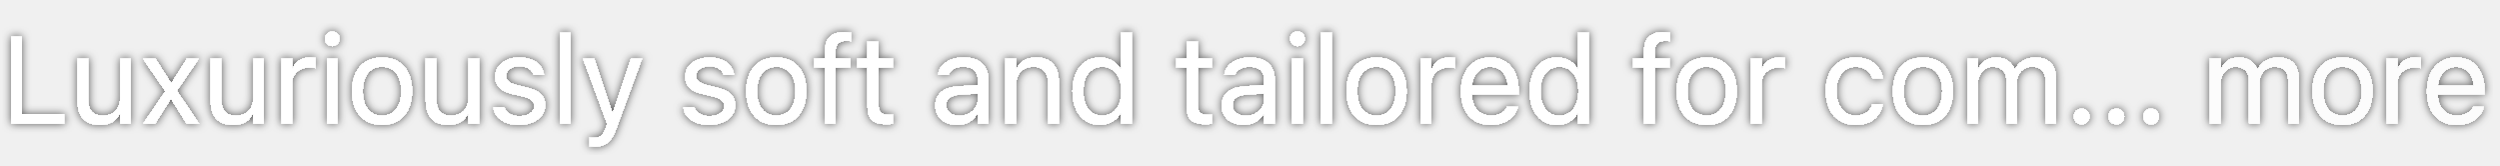
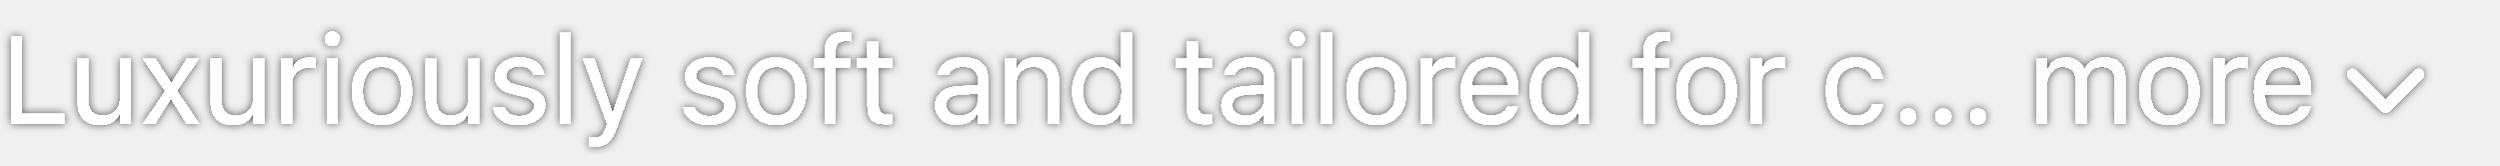
<svg xmlns="http://www.w3.org/2000/svg" width="303" height="20" viewBox="0 0 303 20" fill="none">
  <g filter="url(#filter0_d_140796_6730)">
-     <path d="M1.348 15V4.431H2.666V13.813H7.764V15H1.348ZM12.116 15.139C11.52 15.139 11.02 15.027 10.614 14.802C10.209 14.573 9.904 14.241 9.699 13.806C9.499 13.367 9.399 12.837 9.399 12.217V7.104H10.673V11.909C10.673 12.617 10.81 13.145 11.083 13.491C11.362 13.838 11.816 14.011 12.445 14.011C12.792 14.011 13.097 13.96 13.361 13.857C13.63 13.755 13.854 13.608 14.035 13.418C14.216 13.223 14.35 12.988 14.438 12.715C14.53 12.437 14.577 12.124 14.577 11.777V7.104H15.851V15H14.577V13.821H14.46C14.333 14.099 14.159 14.338 13.94 14.539C13.72 14.734 13.456 14.883 13.149 14.985C12.846 15.088 12.502 15.139 12.116 15.139ZM17.362 15L20.064 11.052L17.332 7.104H18.834L20.709 10.041H20.826L22.679 7.104H24.107L21.427 11.001L24.144 15H22.65L20.782 12.019H20.665L18.79 15H17.362ZM28.262 15.139C27.666 15.139 27.166 15.027 26.761 14.802C26.355 14.573 26.05 14.241 25.845 13.806C25.645 13.367 25.545 12.837 25.545 12.217V7.104H26.819V11.909C26.819 12.617 26.956 13.145 27.229 13.491C27.508 13.838 27.962 14.011 28.591 14.011C28.938 14.011 29.243 13.96 29.507 13.857C29.776 13.755 30 13.608 30.181 13.418C30.361 13.223 30.496 12.988 30.584 12.715C30.677 12.437 30.723 12.124 30.723 11.777V7.104H31.997V15H30.723V13.821H30.606C30.479 14.099 30.305 14.338 30.086 14.539C29.866 14.734 29.602 14.883 29.295 14.985C28.992 15.088 28.648 15.139 28.262 15.139ZM34.138 15V7.104H35.412V8.276H35.529C35.681 7.861 35.937 7.539 36.298 7.31C36.66 7.08 37.106 6.965 37.639 6.965C37.761 6.965 37.88 6.973 37.998 6.987C38.12 6.997 38.212 7.007 38.276 7.017V8.254C38.144 8.23 38.015 8.213 37.888 8.203C37.766 8.188 37.634 8.181 37.492 8.181C37.087 8.181 36.728 8.262 36.416 8.423C36.103 8.584 35.856 8.809 35.676 9.097C35.5 9.385 35.412 9.722 35.412 10.107V15H34.138ZM39.64 15V7.104H40.914V15H39.64ZM40.284 5.581C40.045 5.581 39.838 5.496 39.662 5.325C39.491 5.149 39.406 4.941 39.406 4.702C39.406 4.458 39.491 4.25 39.662 4.08C39.838 3.909 40.045 3.823 40.284 3.823C40.529 3.823 40.736 3.909 40.907 4.08C41.078 4.25 41.163 4.458 41.163 4.702C41.163 4.941 41.078 5.149 40.907 5.325C40.736 5.496 40.529 5.581 40.284 5.581ZM46.321 15.139C45.574 15.139 44.927 14.976 44.38 14.648C43.838 14.316 43.418 13.845 43.12 13.235C42.828 12.624 42.681 11.899 42.681 11.06V11.045C42.681 10.2 42.828 9.473 43.12 8.862C43.418 8.252 43.838 7.783 44.38 7.456C44.927 7.129 45.574 6.965 46.321 6.965C47.073 6.965 47.72 7.129 48.262 7.456C48.804 7.783 49.222 8.252 49.515 8.862C49.812 9.473 49.961 10.2 49.961 11.045V11.06C49.961 11.899 49.812 12.624 49.515 13.235C49.222 13.845 48.804 14.316 48.262 14.648C47.72 14.976 47.073 15.139 46.321 15.139ZM46.321 14.011C46.819 14.011 47.242 13.894 47.588 13.66C47.935 13.425 48.199 13.088 48.379 12.649C48.565 12.21 48.658 11.68 48.658 11.06V11.045C48.658 10.42 48.565 9.888 48.379 9.448C48.199 9.009 47.935 8.674 47.588 8.445C47.242 8.21 46.819 8.093 46.321 8.093C45.823 8.093 45.401 8.21 45.054 8.445C44.708 8.674 44.441 9.009 44.256 9.448C44.075 9.888 43.985 10.42 43.985 11.045V11.06C43.985 11.68 44.075 12.21 44.256 12.649C44.441 13.088 44.708 13.425 45.054 13.66C45.401 13.894 45.823 14.011 46.321 14.011ZM54.343 15.139C53.747 15.139 53.247 15.027 52.842 14.802C52.436 14.573 52.131 14.241 51.926 13.806C51.726 13.367 51.626 12.837 51.626 12.217V7.104H52.9V11.909C52.9 12.617 53.037 13.145 53.31 13.491C53.589 13.838 54.043 14.011 54.672 14.011C55.019 14.011 55.324 13.96 55.588 13.857C55.857 13.755 56.081 13.608 56.262 13.418C56.443 13.223 56.577 12.988 56.665 12.715C56.758 12.437 56.804 12.124 56.804 11.777V7.104H58.078V15H56.804V13.821H56.687C56.56 14.099 56.386 14.338 56.167 14.539C55.947 14.734 55.683 14.883 55.376 14.985C55.073 15.088 54.729 15.139 54.343 15.139ZM62.929 15.139C62.343 15.139 61.825 15.051 61.376 14.876C60.927 14.695 60.565 14.443 60.292 14.121C60.023 13.799 59.865 13.42 59.816 12.986H61.12C61.227 13.313 61.437 13.577 61.749 13.777C62.062 13.977 62.47 14.077 62.973 14.077C63.329 14.077 63.642 14.026 63.91 13.923C64.183 13.816 64.398 13.672 64.555 13.491C64.711 13.306 64.789 13.093 64.789 12.854V12.839C64.789 12.571 64.682 12.344 64.467 12.158C64.252 11.968 63.9 11.814 63.412 11.697L62.189 11.404C61.696 11.287 61.291 11.135 60.973 10.95C60.656 10.759 60.421 10.527 60.27 10.254C60.119 9.976 60.043 9.648 60.043 9.272V9.265C60.043 8.826 60.17 8.433 60.424 8.086C60.682 7.739 61.034 7.466 61.478 7.266C61.923 7.065 62.423 6.965 62.98 6.965C63.532 6.965 64.02 7.053 64.445 7.229C64.874 7.4 65.219 7.644 65.478 7.961C65.741 8.279 65.902 8.652 65.961 9.082H64.708C64.625 8.77 64.435 8.516 64.137 8.32C63.839 8.125 63.451 8.027 62.973 8.027C62.66 8.027 62.382 8.079 62.138 8.181C61.894 8.279 61.701 8.416 61.559 8.591C61.417 8.767 61.347 8.972 61.347 9.207V9.221C61.347 9.397 61.393 9.553 61.486 9.69C61.578 9.827 61.723 9.946 61.918 10.049C62.113 10.151 62.365 10.242 62.672 10.32L63.888 10.613C64.63 10.793 65.182 11.052 65.543 11.389C65.91 11.726 66.093 12.178 66.093 12.744V12.759C66.093 13.227 65.954 13.643 65.675 14.004C65.397 14.36 65.019 14.639 64.54 14.839C64.066 15.039 63.529 15.139 62.929 15.139ZM67.903 15V3.97H69.178V15H67.903ZM72.058 17.769C71.975 17.769 71.882 17.764 71.78 17.754C71.677 17.749 71.582 17.739 71.494 17.725V16.677C71.572 16.692 71.658 16.702 71.75 16.706C71.843 16.711 71.933 16.714 72.021 16.714C72.383 16.714 72.678 16.621 72.908 16.436C73.142 16.25 73.33 15.93 73.472 15.476L73.618 15.007L70.696 7.104H72.058L74.49 14.399L73.984 13.601H74.585L74.079 14.399L76.504 7.104H77.844L74.761 15.483C74.546 16.074 74.319 16.536 74.079 16.868C73.84 17.2 73.559 17.432 73.237 17.564C72.92 17.7 72.527 17.769 72.058 17.769ZM85.977 15.139C85.391 15.139 84.874 15.051 84.425 14.876C83.975 14.695 83.614 14.443 83.341 14.121C83.072 13.799 82.913 13.42 82.865 12.986H84.168C84.276 13.313 84.486 13.577 84.798 13.777C85.111 13.977 85.518 14.077 86.021 14.077C86.378 14.077 86.69 14.026 86.959 13.923C87.232 13.816 87.447 13.672 87.603 13.491C87.76 13.306 87.838 13.093 87.838 12.854V12.839C87.838 12.571 87.73 12.344 87.516 12.158C87.301 11.968 86.949 11.814 86.461 11.697L85.238 11.404C84.745 11.287 84.339 11.135 84.022 10.95C83.704 10.759 83.47 10.527 83.319 10.254C83.167 9.976 83.092 9.648 83.092 9.272V9.265C83.092 8.826 83.219 8.433 83.472 8.086C83.731 7.739 84.083 7.466 84.527 7.266C84.972 7.065 85.472 6.965 86.029 6.965C86.581 6.965 87.069 7.053 87.493 7.229C87.923 7.4 88.267 7.644 88.526 7.961C88.79 8.279 88.951 8.652 89.01 9.082H87.757C87.674 8.77 87.484 8.516 87.186 8.32C86.888 8.125 86.5 8.027 86.021 8.027C85.709 8.027 85.43 8.079 85.186 8.181C84.942 8.279 84.749 8.416 84.608 8.591C84.466 8.767 84.395 8.972 84.395 9.207V9.221C84.395 9.397 84.442 9.553 84.535 9.69C84.627 9.827 84.771 9.946 84.967 10.049C85.162 10.151 85.413 10.242 85.721 10.32L86.937 10.613C87.679 10.793 88.231 11.052 88.592 11.389C88.958 11.726 89.141 12.178 89.141 12.744V12.759C89.141 13.227 89.002 13.643 88.724 14.004C88.446 14.36 88.067 14.639 87.589 14.839C87.115 15.039 86.578 15.139 85.977 15.139ZM94.124 15.139C93.377 15.139 92.73 14.976 92.183 14.648C91.641 14.316 91.221 13.845 90.923 13.235C90.63 12.624 90.484 11.899 90.484 11.06V11.045C90.484 10.2 90.63 9.473 90.923 8.862C91.221 8.252 91.641 7.783 92.183 7.456C92.73 7.129 93.377 6.965 94.124 6.965C94.876 6.965 95.523 7.129 96.065 7.456C96.607 7.783 97.024 8.252 97.317 8.862C97.615 9.473 97.764 10.2 97.764 11.045V11.06C97.764 11.899 97.615 12.624 97.317 13.235C97.024 13.845 96.607 14.316 96.065 14.648C95.523 14.976 94.876 15.139 94.124 15.139ZM94.124 14.011C94.622 14.011 95.044 13.894 95.391 13.66C95.737 13.425 96.001 13.088 96.182 12.649C96.367 12.21 96.46 11.68 96.46 11.06V11.045C96.46 10.42 96.367 9.888 96.182 9.448C96.001 9.009 95.737 8.674 95.391 8.445C95.044 8.21 94.622 8.093 94.124 8.093C93.626 8.093 93.203 8.21 92.857 8.445C92.51 8.674 92.244 9.009 92.058 9.448C91.878 9.888 91.787 10.42 91.787 11.045V11.06C91.787 11.68 91.878 12.21 92.058 12.649C92.244 13.088 92.51 13.425 92.857 13.66C93.203 13.894 93.626 14.011 94.124 14.011ZM100.029 15V8.159H98.718V7.104H100.029V6.226C100.029 5.698 100.114 5.264 100.285 4.922C100.461 4.575 100.72 4.319 101.061 4.153C101.403 3.982 101.823 3.896 102.321 3.896C102.477 3.896 102.624 3.904 102.761 3.918C102.902 3.928 103.039 3.945 103.171 3.97V4.988C103.093 4.973 103.002 4.963 102.9 4.958C102.797 4.954 102.69 4.951 102.577 4.951C102.123 4.951 101.796 5.061 101.596 5.281C101.401 5.5 101.303 5.828 101.303 6.262V7.104H103.098V8.159H101.303V15H100.029ZM107.501 15.059C106.691 15.059 106.102 14.895 105.736 14.568C105.375 14.241 105.194 13.701 105.194 12.949V8.159H103.949V7.104H105.194V5.061H106.512V7.104H108.241V8.159H106.512V12.627C106.512 13.091 106.6 13.425 106.776 13.63C106.952 13.831 107.245 13.931 107.655 13.931C107.767 13.931 107.862 13.928 107.941 13.923C108.024 13.918 108.124 13.911 108.241 13.901V14.985C108.119 15.005 107.997 15.022 107.875 15.037C107.753 15.051 107.628 15.059 107.501 15.059ZM116.052 15.139C115.554 15.139 115.105 15.044 114.704 14.854C114.309 14.663 113.994 14.392 113.759 14.04C113.53 13.689 113.415 13.274 113.415 12.795V12.781C113.415 12.312 113.527 11.912 113.752 11.58C113.977 11.243 114.304 10.979 114.733 10.789C115.163 10.598 115.683 10.486 116.294 10.452L119.194 10.276V11.294L116.447 11.47C115.847 11.504 115.407 11.628 115.129 11.843C114.856 12.058 114.719 12.361 114.719 12.752V12.766C114.719 13.166 114.87 13.479 115.173 13.704C115.476 13.923 115.857 14.033 116.316 14.033C116.75 14.033 117.136 13.948 117.473 13.777C117.81 13.601 118.073 13.364 118.264 13.066C118.459 12.769 118.557 12.432 118.557 12.056V9.595C118.557 9.106 118.408 8.735 118.11 8.481C117.817 8.223 117.375 8.093 116.784 8.093C116.311 8.093 115.922 8.179 115.62 8.35C115.317 8.516 115.114 8.752 115.012 9.06L115.004 9.082H113.73L113.737 9.038C113.806 8.623 113.977 8.262 114.25 7.954C114.528 7.642 114.887 7.4 115.327 7.229C115.766 7.053 116.267 6.965 116.828 6.965C117.473 6.965 118.017 7.07 118.462 7.28C118.911 7.49 119.25 7.793 119.48 8.188C119.714 8.579 119.831 9.048 119.831 9.595V15H118.557V13.835H118.44C118.274 14.114 118.071 14.351 117.832 14.546C117.597 14.741 117.331 14.89 117.033 14.993C116.735 15.09 116.408 15.139 116.052 15.139ZM121.92 15V7.104H123.195V8.291H123.312C123.512 7.871 123.8 7.546 124.176 7.317C124.552 7.083 125.031 6.965 125.612 6.965C126.5 6.965 127.181 7.219 127.655 7.727C128.134 8.23 128.373 8.95 128.373 9.888V15H127.098V10.195C127.098 9.482 126.947 8.955 126.644 8.613C126.347 8.267 125.883 8.093 125.253 8.093C124.833 8.093 124.469 8.184 124.161 8.364C123.854 8.545 123.615 8.801 123.444 9.133C123.278 9.465 123.195 9.863 123.195 10.327V15H121.92ZM133.355 15.139C132.691 15.139 132.11 14.971 131.612 14.634C131.114 14.297 130.728 13.823 130.455 13.213C130.181 12.598 130.044 11.88 130.044 11.06V11.045C130.044 10.22 130.181 9.502 130.455 8.892C130.728 8.281 131.111 7.808 131.605 7.471C132.103 7.134 132.686 6.965 133.355 6.965C133.716 6.965 134.056 7.024 134.373 7.141C134.695 7.253 134.981 7.412 135.23 7.617C135.479 7.822 135.674 8.066 135.816 8.35H135.933V3.97H137.208V15H135.933V13.74H135.816C135.655 14.033 135.452 14.285 135.208 14.495C134.964 14.7 134.686 14.858 134.373 14.971C134.061 15.083 133.721 15.139 133.355 15.139ZM133.648 14.011C134.127 14.011 134.539 13.892 134.886 13.652C135.232 13.413 135.499 13.074 135.684 12.634C135.87 12.19 135.962 11.665 135.962 11.06V11.045C135.962 10.435 135.87 9.91 135.684 9.47C135.499 9.031 135.232 8.691 134.886 8.452C134.539 8.213 134.127 8.093 133.648 8.093C133.169 8.093 132.757 8.213 132.41 8.452C132.068 8.687 131.805 9.023 131.619 9.463C131.439 9.902 131.348 10.43 131.348 11.045V11.06C131.348 11.67 131.439 12.197 131.619 12.642C131.805 13.081 132.068 13.42 132.41 13.66C132.757 13.894 133.169 14.011 133.648 14.011ZM146.198 15.059C145.387 15.059 144.799 14.895 144.433 14.568C144.071 14.241 143.891 13.701 143.891 12.949V8.159H142.646V7.104H143.891V5.061H145.209V7.104H146.938V8.159H145.209V12.627C145.209 13.091 145.297 13.425 145.473 13.63C145.648 13.831 145.941 13.931 146.352 13.931C146.464 13.931 146.559 13.928 146.637 13.923C146.72 13.918 146.82 13.911 146.938 13.901V14.985C146.815 15.005 146.693 15.022 146.571 15.037C146.449 15.051 146.325 15.059 146.198 15.059ZM150.77 15.139C150.272 15.139 149.823 15.044 149.422 14.854C149.027 14.663 148.712 14.392 148.477 14.04C148.248 13.689 148.133 13.274 148.133 12.795V12.781C148.133 12.312 148.245 11.912 148.47 11.58C148.695 11.243 149.022 10.979 149.451 10.789C149.881 10.598 150.401 10.486 151.012 10.452L153.912 10.276V11.294L151.165 11.47C150.565 11.504 150.125 11.628 149.847 11.843C149.574 12.058 149.437 12.361 149.437 12.752V12.766C149.437 13.166 149.588 13.479 149.891 13.704C150.194 13.923 150.574 14.033 151.033 14.033C151.468 14.033 151.854 13.948 152.191 13.777C152.528 13.601 152.791 13.364 152.982 13.066C153.177 12.769 153.275 12.432 153.275 12.056V9.595C153.275 9.106 153.126 8.735 152.828 8.481C152.535 8.223 152.093 8.093 151.502 8.093C151.029 8.093 150.64 8.179 150.338 8.35C150.035 8.516 149.832 8.752 149.73 9.06L149.722 9.082H148.448L148.455 9.038C148.524 8.623 148.695 8.262 148.968 7.954C149.246 7.642 149.605 7.4 150.045 7.229C150.484 7.053 150.985 6.965 151.546 6.965C152.191 6.965 152.735 7.07 153.179 7.28C153.629 7.49 153.968 7.793 154.198 8.188C154.432 8.579 154.549 9.048 154.549 9.595V15H153.275V13.835H153.158C152.991 14.114 152.789 14.351 152.55 14.546C152.315 14.741 152.049 14.89 151.751 14.993C151.453 15.09 151.126 15.139 150.77 15.139ZM156.667 15V7.104H157.942V15H156.667ZM157.312 5.581C157.073 5.581 156.865 5.496 156.689 5.325C156.519 5.149 156.433 4.941 156.433 4.702C156.433 4.458 156.519 4.25 156.689 4.08C156.865 3.909 157.073 3.823 157.312 3.823C157.556 3.823 157.764 3.909 157.935 4.08C158.105 4.25 158.191 4.458 158.191 4.702C158.191 4.941 158.105 5.149 157.935 5.325C157.764 5.496 157.556 5.581 157.312 5.581ZM160.178 15V3.97H161.452V15H160.178ZM166.903 15.139C166.156 15.139 165.509 14.976 164.962 14.648C164.42 14.316 164 13.845 163.702 13.235C163.409 12.624 163.263 11.899 163.263 11.06V11.045C163.263 10.2 163.409 9.473 163.702 8.862C164 8.252 164.42 7.783 164.962 7.456C165.509 7.129 166.156 6.965 166.903 6.965C167.655 6.965 168.302 7.129 168.844 7.456C169.386 7.783 169.803 8.252 170.096 8.862C170.394 9.473 170.543 10.2 170.543 11.045V11.06C170.543 11.899 170.394 12.624 170.096 13.235C169.803 13.845 169.386 14.316 168.844 14.648C168.302 14.976 167.655 15.139 166.903 15.139ZM166.903 14.011C167.401 14.011 167.823 13.894 168.17 13.66C168.517 13.425 168.78 13.088 168.961 12.649C169.146 12.21 169.239 11.68 169.239 11.06V11.045C169.239 10.42 169.146 9.888 168.961 9.448C168.78 9.009 168.517 8.674 168.17 8.445C167.823 8.21 167.401 8.093 166.903 8.093C166.405 8.093 165.982 8.21 165.636 8.445C165.289 8.674 165.023 9.009 164.837 9.448C164.657 9.888 164.566 10.42 164.566 11.045V11.06C164.566 11.68 164.657 12.21 164.837 12.649C165.023 13.088 165.289 13.425 165.636 13.66C165.982 13.894 166.405 14.011 166.903 14.011ZM172.281 15V7.104H173.555V8.276H173.672C173.823 7.861 174.08 7.539 174.441 7.31C174.802 7.08 175.249 6.965 175.781 6.965C175.904 6.965 176.023 6.973 176.14 6.987C176.262 6.997 176.355 7.007 176.419 7.017V8.254C176.287 8.23 176.157 8.213 176.031 8.203C175.908 8.188 175.777 8.181 175.635 8.181C175.23 8.181 174.871 8.262 174.558 8.423C174.246 8.584 173.999 8.809 173.819 9.097C173.643 9.385 173.555 9.722 173.555 10.107V15H172.281ZM180.756 15.139C180.004 15.139 179.357 14.973 178.815 14.641C178.278 14.309 177.863 13.84 177.57 13.235C177.282 12.624 177.138 11.907 177.138 11.082V11.074C177.138 10.259 177.282 9.543 177.57 8.928C177.863 8.313 178.276 7.832 178.808 7.485C179.34 7.139 179.963 6.965 180.676 6.965C181.394 6.965 182.009 7.131 182.521 7.463C183.039 7.795 183.435 8.259 183.708 8.855C183.986 9.446 184.125 10.134 184.125 10.92V11.418H177.797V10.4H183.474L182.844 11.331V10.825C182.844 10.205 182.751 9.695 182.565 9.294C182.38 8.894 182.124 8.596 181.796 8.401C181.469 8.201 181.093 8.101 180.668 8.101C180.244 8.101 179.863 8.206 179.526 8.416C179.194 8.621 178.93 8.926 178.735 9.331C178.54 9.736 178.442 10.234 178.442 10.825V11.331C178.442 11.892 178.537 12.373 178.728 12.773C178.918 13.169 179.189 13.474 179.541 13.689C179.892 13.899 180.307 14.004 180.786 14.004C181.142 14.004 181.452 13.955 181.716 13.857C181.979 13.76 182.197 13.635 182.368 13.484C182.539 13.332 182.658 13.179 182.727 13.023L182.756 12.957H184.03L184.016 13.015C183.947 13.284 183.825 13.545 183.649 13.799C183.479 14.048 183.256 14.275 182.983 14.48C182.709 14.68 182.385 14.841 182.009 14.963C181.638 15.081 181.22 15.139 180.756 15.139ZM188.778 15.139C188.114 15.139 187.533 14.971 187.035 14.634C186.537 14.297 186.151 13.823 185.878 13.213C185.604 12.598 185.467 11.88 185.467 11.06V11.045C185.467 10.22 185.604 9.502 185.878 8.892C186.151 8.281 186.534 7.808 187.028 7.471C187.526 7.134 188.109 6.965 188.778 6.965C189.139 6.965 189.479 7.024 189.796 7.141C190.118 7.253 190.404 7.412 190.653 7.617C190.902 7.822 191.097 8.066 191.239 8.35H191.356V3.97H192.631V15H191.356V13.74H191.239C191.078 14.033 190.875 14.285 190.631 14.495C190.387 14.7 190.109 14.858 189.796 14.971C189.484 15.083 189.144 15.139 188.778 15.139ZM189.071 14.011C189.55 14.011 189.962 13.892 190.309 13.652C190.655 13.413 190.922 13.074 191.107 12.634C191.293 12.19 191.385 11.665 191.385 11.06V11.045C191.385 10.435 191.293 9.91 191.107 9.47C190.922 9.031 190.655 8.691 190.309 8.452C189.962 8.213 189.55 8.093 189.071 8.093C188.592 8.093 188.18 8.213 187.833 8.452C187.491 8.687 187.228 9.023 187.042 9.463C186.862 9.902 186.771 10.43 186.771 11.045V11.06C186.771 11.67 186.862 12.197 187.042 12.642C187.228 13.081 187.491 13.42 187.833 13.66C188.18 13.894 188.592 14.011 189.071 14.011ZM199.343 15V8.159H198.032V7.104H199.343V6.226C199.343 5.698 199.428 5.264 199.599 4.922C199.775 4.575 200.034 4.319 200.376 4.153C200.717 3.982 201.137 3.896 201.635 3.896C201.792 3.896 201.938 3.904 202.075 3.918C202.217 3.928 202.353 3.945 202.485 3.97V4.988C202.407 4.973 202.317 4.963 202.214 4.958C202.112 4.954 202.004 4.951 201.892 4.951C201.438 4.951 201.111 5.061 200.91 5.281C200.715 5.5 200.617 5.828 200.617 6.262V7.104H202.412V8.159H200.617V15H199.343ZM206.933 15.139C206.185 15.139 205.539 14.976 204.992 14.648C204.45 14.316 204.03 13.845 203.732 13.235C203.439 12.624 203.292 11.899 203.292 11.06V11.045C203.292 10.2 203.439 9.473 203.732 8.862C204.03 8.252 204.45 7.783 204.992 7.456C205.539 7.129 206.185 6.965 206.933 6.965C207.685 6.965 208.331 7.129 208.873 7.456C209.415 7.783 209.833 8.252 210.126 8.862C210.424 9.473 210.573 10.2 210.573 11.045V11.06C210.573 11.899 210.424 12.624 210.126 13.235C209.833 13.845 209.415 14.316 208.873 14.648C208.331 14.976 207.685 15.139 206.933 15.139ZM206.933 14.011C207.431 14.011 207.853 13.894 208.2 13.66C208.546 13.425 208.81 13.088 208.991 12.649C209.176 12.21 209.269 11.68 209.269 11.06V11.045C209.269 10.42 209.176 9.888 208.991 9.448C208.81 9.009 208.546 8.674 208.2 8.445C207.853 8.21 207.431 8.093 206.933 8.093C206.435 8.093 206.012 8.21 205.665 8.445C205.319 8.674 205.053 9.009 204.867 9.448C204.686 9.888 204.596 10.42 204.596 11.045V11.06C204.596 11.68 204.686 12.21 204.867 12.649C205.053 13.088 205.319 13.425 205.665 13.66C206.012 13.894 206.435 14.011 206.933 14.011ZM212.31 15V7.104H213.585V8.276H213.702C213.853 7.861 214.11 7.539 214.471 7.31C214.832 7.08 215.279 6.965 215.811 6.965C215.933 6.965 216.053 6.973 216.17 6.987C216.292 6.997 216.385 7.007 216.448 7.017V8.254C216.317 8.23 216.187 8.213 216.06 8.203C215.938 8.188 215.806 8.181 215.665 8.181C215.259 8.181 214.901 8.262 214.588 8.423C214.276 8.584 214.029 8.809 213.848 9.097C213.673 9.385 213.585 9.722 213.585 10.107V15H212.31ZM224.992 15.139C224.255 15.139 223.615 14.971 223.073 14.634C222.531 14.297 222.111 13.821 221.813 13.206C221.515 12.59 221.366 11.865 221.366 11.03V11.016C221.366 10.195 221.513 9.482 221.806 8.877C222.104 8.271 222.524 7.803 223.066 7.471C223.608 7.134 224.247 6.965 224.985 6.965C225.624 6.965 226.176 7.078 226.64 7.302C227.104 7.527 227.475 7.83 227.753 8.21C228.031 8.586 228.21 9.009 228.288 9.478L228.295 9.521H227.028L227.021 9.5C226.923 9.109 226.701 8.777 226.354 8.503C226.007 8.23 225.551 8.093 224.985 8.093C224.511 8.093 224.101 8.213 223.754 8.452C223.407 8.691 223.139 9.031 222.948 9.47C222.763 9.905 222.67 10.42 222.67 11.016V11.03C222.67 11.636 222.765 12.163 222.956 12.612C223.146 13.057 223.415 13.401 223.761 13.645C224.108 13.889 224.516 14.011 224.985 14.011C225.517 14.011 225.951 13.896 226.288 13.667C226.625 13.438 226.867 13.103 227.013 12.664L227.028 12.62L228.288 12.612L228.273 12.693C228.166 13.166 227.975 13.589 227.702 13.96C227.428 14.326 227.067 14.614 226.618 14.824C226.169 15.034 225.627 15.139 224.992 15.139ZM233.16 15.139C232.413 15.139 231.766 14.976 231.219 14.648C230.677 14.316 230.257 13.845 229.959 13.235C229.666 12.624 229.52 11.899 229.52 11.06V11.045C229.52 10.2 229.666 9.473 229.959 8.862C230.257 8.252 230.677 7.783 231.219 7.456C231.766 7.129 232.413 6.965 233.16 6.965C233.912 6.965 234.559 7.129 235.101 7.456C235.643 7.783 236.06 8.252 236.353 8.862C236.651 9.473 236.8 10.2 236.8 11.045V11.06C236.8 11.899 236.651 12.624 236.353 13.235C236.06 13.845 235.643 14.316 235.101 14.648C234.559 14.976 233.912 15.139 233.16 15.139ZM233.16 14.011C233.658 14.011 234.08 13.894 234.427 13.66C234.774 13.425 235.038 13.088 235.218 12.649C235.404 12.21 235.496 11.68 235.496 11.06V11.045C235.496 10.42 235.404 9.888 235.218 9.448C235.038 9.009 234.774 8.674 234.427 8.445C234.08 8.21 233.658 8.093 233.16 8.093C232.662 8.093 232.24 8.21 231.893 8.445C231.546 8.674 231.28 9.009 231.095 9.448C230.914 9.888 230.824 10.42 230.824 11.045V11.06C230.824 11.68 230.914 12.21 231.095 12.649C231.28 13.088 231.546 13.425 231.893 13.66C232.24 13.894 232.662 14.011 233.16 14.011ZM238.538 15V7.104H239.812V8.306H239.929C240.105 7.881 240.374 7.551 240.735 7.317C241.101 7.083 241.543 6.965 242.061 6.965C242.417 6.965 242.737 7.024 243.02 7.141C243.303 7.258 243.548 7.422 243.753 7.632C243.958 7.837 244.121 8.076 244.243 8.35H244.36C244.502 8.071 244.693 7.83 244.932 7.625C245.171 7.415 245.447 7.253 245.759 7.141C246.077 7.024 246.416 6.965 246.777 6.965C247.315 6.965 247.769 7.065 248.14 7.266C248.516 7.466 248.801 7.759 248.997 8.145C249.192 8.525 249.29 8.992 249.29 9.543V15H248.015V9.836C248.015 9.446 247.954 9.124 247.832 8.87C247.715 8.611 247.534 8.418 247.29 8.291C247.046 8.159 246.738 8.093 246.367 8.093C246.001 8.093 245.681 8.176 245.408 8.342C245.134 8.508 244.922 8.73 244.771 9.009C244.619 9.282 244.544 9.587 244.544 9.924V15H243.269V9.639C243.269 9.326 243.201 9.055 243.064 8.826C242.932 8.591 242.742 8.411 242.493 8.284C242.249 8.157 241.961 8.093 241.629 8.093C241.287 8.093 240.977 8.184 240.698 8.364C240.425 8.545 240.208 8.789 240.047 9.097C239.89 9.399 239.812 9.736 239.812 10.107V15H238.538ZM252.39 15.073C252.131 15.073 251.906 14.98 251.716 14.795C251.53 14.604 251.437 14.38 251.437 14.121C251.437 13.857 251.53 13.633 251.716 13.447C251.906 13.262 252.131 13.169 252.39 13.169C252.653 13.169 252.878 13.262 253.063 13.447C253.249 13.633 253.342 13.857 253.342 14.121C253.342 14.38 253.249 14.604 253.063 14.795C252.878 14.98 252.653 15.073 252.39 15.073ZM256.603 15.073C256.344 15.073 256.119 14.98 255.929 14.795C255.743 14.604 255.651 14.38 255.651 14.121C255.651 13.857 255.743 13.633 255.929 13.447C256.119 13.262 256.344 13.169 256.603 13.169C256.866 13.169 257.091 13.262 257.276 13.447C257.462 13.633 257.555 13.857 257.555 14.121C257.555 14.38 257.462 14.604 257.276 14.795C257.091 14.98 256.866 15.073 256.603 15.073ZM260.816 15.073C260.557 15.073 260.332 14.98 260.142 14.795C259.956 14.604 259.864 14.38 259.864 14.121C259.864 13.857 259.956 13.633 260.142 13.447C260.332 13.262 260.557 13.169 260.816 13.169C261.079 13.169 261.304 13.262 261.49 13.447C261.675 13.633 261.768 13.857 261.768 14.121C261.768 14.38 261.675 14.604 261.49 14.795C261.304 14.98 261.079 15.073 260.816 15.073Z" fill="white" />
-     <path d="M267.968 15V7.104H269.242V8.306H269.359C269.535 7.881 269.804 7.551 270.165 7.317C270.531 7.083 270.973 6.965 271.491 6.965C271.847 6.965 272.167 7.024 272.45 7.141C272.733 7.258 272.977 7.422 273.182 7.632C273.388 7.837 273.551 8.076 273.673 8.35H273.79C273.932 8.071 274.122 7.83 274.362 7.625C274.601 7.415 274.877 7.253 275.189 7.141C275.507 7.024 275.846 6.965 276.207 6.965C276.744 6.965 277.199 7.065 277.57 7.266C277.946 7.466 278.231 7.759 278.427 8.145C278.622 8.525 278.72 8.992 278.72 9.543V15H277.445V9.836C277.445 9.446 277.384 9.124 277.262 8.87C277.145 8.611 276.964 8.418 276.72 8.291C276.476 8.159 276.168 8.093 275.797 8.093C275.431 8.093 275.111 8.176 274.838 8.342C274.564 8.508 274.352 8.73 274.201 9.009C274.049 9.282 273.973 9.587 273.973 9.924V15H272.699V9.639C272.699 9.326 272.631 9.055 272.494 8.826C272.362 8.591 272.172 8.411 271.923 8.284C271.679 8.157 271.39 8.093 271.058 8.093C270.717 8.093 270.407 8.184 270.128 8.364C269.855 8.545 269.638 8.789 269.476 9.097C269.32 9.399 269.242 9.736 269.242 10.107V15H267.968ZM284.024 15.139C283.277 15.139 282.63 14.976 282.083 14.648C281.541 14.316 281.121 13.845 280.823 13.235C280.53 12.624 280.384 11.899 280.384 11.06V11.045C280.384 10.2 280.53 9.473 280.823 8.862C281.121 8.252 281.541 7.783 282.083 7.456C282.63 7.129 283.277 6.965 284.024 6.965C284.776 6.965 285.423 7.129 285.965 7.456C286.507 7.783 286.924 8.252 287.217 8.862C287.515 9.473 287.664 10.2 287.664 11.045V11.06C287.664 11.899 287.515 12.624 287.217 13.235C286.924 13.845 286.507 14.316 285.965 14.648C285.423 14.976 284.776 15.139 284.024 15.139ZM284.024 14.011C284.522 14.011 284.944 13.894 285.291 13.66C285.638 13.425 285.901 13.088 286.082 12.649C286.268 12.21 286.36 11.68 286.36 11.06V11.045C286.36 10.42 286.268 9.888 286.082 9.448C285.901 9.009 285.638 8.674 285.291 8.445C284.944 8.21 284.522 8.093 284.024 8.093C283.526 8.093 283.104 8.21 282.757 8.445C282.41 8.674 282.144 9.009 281.959 9.448C281.778 9.888 281.688 10.42 281.688 11.045V11.06C281.688 11.68 281.778 12.21 281.959 12.649C282.144 13.088 282.41 13.425 282.757 13.66C283.104 13.894 283.526 14.011 284.024 14.011ZM289.402 15V7.104H290.676V8.276H290.793C290.945 7.861 291.201 7.539 291.562 7.31C291.924 7.08 292.37 6.965 292.903 6.965C293.025 6.965 293.144 6.973 293.262 6.987C293.384 6.997 293.476 7.007 293.54 7.017V8.254C293.408 8.23 293.279 8.213 293.152 8.203C293.03 8.188 292.898 8.181 292.756 8.181C292.351 8.181 291.992 8.262 291.68 8.423C291.367 8.584 291.12 8.809 290.94 9.097C290.764 9.385 290.676 9.722 290.676 10.107V15H289.402ZM297.878 15.139C297.126 15.139 296.479 14.973 295.937 14.641C295.399 14.309 294.984 13.84 294.691 13.235C294.403 12.624 294.259 11.907 294.259 11.082V11.074C294.259 10.259 294.403 9.543 294.691 8.928C294.984 8.313 295.397 7.832 295.929 7.485C296.461 7.139 297.084 6.965 297.797 6.965C298.515 6.965 299.13 7.131 299.643 7.463C300.16 7.795 300.556 8.259 300.829 8.855C301.107 9.446 301.247 10.134 301.247 10.92V11.418H294.919V10.4H300.595L299.965 11.331V10.825C299.965 10.205 299.872 9.695 299.687 9.294C299.501 8.894 299.245 8.596 298.918 8.401C298.59 8.201 298.214 8.101 297.79 8.101C297.365 8.101 296.984 8.206 296.647 8.416C296.315 8.621 296.051 8.926 295.856 9.331C295.661 9.736 295.563 10.234 295.563 10.825V11.331C295.563 11.892 295.658 12.373 295.849 12.773C296.039 13.169 296.31 13.474 296.662 13.689C297.013 13.899 297.428 14.004 297.907 14.004C298.263 14.004 298.573 13.955 298.837 13.857C299.101 13.76 299.318 13.635 299.489 13.484C299.66 13.332 299.779 13.179 299.848 13.023L299.877 12.957H301.151L301.137 13.015C301.068 13.284 300.946 13.545 300.771 13.799C300.6 14.048 300.378 14.275 300.104 14.48C299.831 14.68 299.506 14.841 299.13 14.963C298.759 15.081 298.341 15.139 297.878 15.139Z" fill="white" fill-opacity="0.8" />
+     <path d="M1.348 15V4.431H2.666V13.81H7.764V15H1.348ZM12.12 15.14C11.52 15.14 11.02 15.03 10.61 14.8C10.21 14.57 9.904 14.24 9.699 13.81C9.499 13.37 9.399 12.84 9.399 12.22V7.104H10.67V11.91C10.67 12.62 10.81 13.14 11.08 13.49C11.36 13.84 11.82 14.01 12.45 14.01C12.79 14.01 13.1 13.96 13.36 13.86C13.63 13.75 13.85 13.61 14.03 13.42C14.22 13.22 14.35 12.99 14.44 12.71C14.53 12.44 14.58 12.12 14.58 11.78V7.104H15.85V15H14.58V13.82H14.46C14.33 14.1 14.16 14.34 13.94 14.54C13.72 14.73 13.46 14.88 13.15 14.99C12.85 15.09 12.5 15.14 12.12 15.14ZM17.36 15L20.06 11.05L17.33 7.104H18.83L20.71 10.04H20.83L22.68 7.104H24.11L21.43 11L24.14 15H22.65L20.78 12.02H20.66L18.79 15H17.36ZM28.26 15.14C27.67 15.14 27.17 15.03 26.76 14.8C26.36 14.57 26.05 14.24 25.84 13.81C25.64 13.37 25.54 12.84 25.54 12.22V7.104H26.82V11.91C26.82 12.62 26.96 13.14 27.23 13.49C27.51 13.84 27.96 14.01 28.59 14.01C28.94 14.01 29.24 13.96 29.51 13.86C29.78 13.75 30 13.61 30.18 13.42C30.36 13.22 30.5 12.99 30.58 12.71C30.68 12.44 30.72 12.12 30.72 11.78V7.104H32V15H30.72V13.82H30.61C30.48 14.1 30.31 14.34 30.09 14.54C29.87 14.73 29.6 14.88 29.29 14.99C28.99 15.09 28.65 15.14 28.26 15.14ZM34.14 15V7.104H35.41V8.276H35.53C35.68 7.861 35.94 7.539 36.3 7.31C36.66 7.08 37.11 6.965 37.64 6.965C37.76 6.965 37.88 6.973 38 6.987C38.12 6.997 38.21 7.007 38.28 7.017V8.254C38.14 8.23 38.01 8.213 37.89 8.203C37.77 8.188 37.63 8.181 37.49 8.181C37.09 8.181 36.73 8.262 36.42 8.423C36.1 8.584 35.86 8.809 35.68 9.097C35.5 9.385 35.41 9.722 35.41 10.11V15H34.14ZM39.64 15V7.104H40.91V15H39.64ZM40.28 5.581C40.05 5.581 39.84 5.496 39.66 5.325C39.49 5.149 39.41 4.941 39.41 4.702C39.41 4.458 39.49 4.25 39.66 4.08C39.84 3.909 40.05 3.823 40.28 3.823C40.53 3.823 40.74 3.909 40.91 4.08C41.08 4.25 41.16 4.458 41.16 4.702C41.16 4.941 41.08 5.149 40.91 5.325C40.74 5.496 40.53 5.581 40.28 5.581ZM46.32 15.14C45.57 15.14 44.93 14.98 44.38 14.65C43.84 14.32 43.42 13.85 43.12 13.23C42.83 12.62 42.68 11.9 42.68 11.06V11.04C42.68 10.2 42.83 9.473 43.12 8.862C43.42 8.252 43.84 7.783 44.38 7.456C44.93 7.129 45.57 6.965 46.32 6.965C47.07 6.965 47.72 7.129 48.26 7.456C48.8 7.783 49.22 8.252 49.51 8.862C49.81 9.473 49.96 10.2 49.96 11.04V11.06C49.96 11.9 49.81 12.62 49.51 13.23C49.22 13.85 48.8 14.32 48.26 14.65C47.72 14.98 47.07 15.14 46.32 15.14ZM46.32 14.01C46.82 14.01 47.24 13.89 47.59 13.66C47.94 13.43 48.2 13.09 48.38 12.65C48.56 12.21 48.66 11.68 48.66 11.06V11.04C48.66 10.42 48.56 9.888 48.38 9.448C48.2 9.009 47.94 8.674 47.59 8.445C47.24 8.21 46.82 8.093 46.32 8.093C45.82 8.093 45.4 8.21 45.05 8.445C44.71 8.674 44.44 9.009 44.26 9.448C44.08 9.888 43.98 10.42 43.98 11.04V11.06C43.98 11.68 44.08 12.21 44.26 12.65C44.44 13.09 44.71 13.43 45.05 13.66C45.4 13.89 45.82 14.01 46.32 14.01ZM54.34 15.14C53.75 15.14 53.25 15.03 52.84 14.8C52.44 14.57 52.13 14.24 51.93 13.81C51.73 13.37 51.63 12.84 51.63 12.22V7.104H52.9V11.91C52.9 12.62 53.04 13.14 53.31 13.49C53.59 13.84 54.04 14.01 54.67 14.01C55.02 14.01 55.32 13.96 55.59 13.86C55.86 13.75 56.08 13.61 56.26 13.42C56.44 13.22 56.58 12.99 56.66 12.71C56.76 12.44 56.8 12.12 56.8 11.78V7.104H58.08V15H56.8V13.82H56.69C56.56 14.1 56.39 14.34 56.17 14.54C55.95 14.73 55.68 14.88 55.38 14.99C55.07 15.09 54.73 15.14 54.34 15.14ZM62.93 15.14C62.34 15.14 61.83 15.05 61.38 14.88C60.93 14.69 60.57 14.44 60.29 14.12C60.02 13.8 59.86 13.42 59.82 12.99H61.12C61.23 13.31 61.44 13.58 61.75 13.78C62.06 13.98 62.47 14.08 62.97 14.08C63.33 14.08 63.64 14.03 63.91 13.92C64.18 13.82 64.4 13.67 64.55 13.49C64.71 13.31 64.79 13.09 64.79 12.85V12.84C64.79 12.57 64.68 12.34 64.47 12.16C64.25 11.97 63.9 11.81 63.41 11.7L62.19 11.4C61.7 11.29 61.29 11.14 60.97 10.95C60.66 10.76 60.42 10.53 60.27 10.25C60.12 9.976 60.04 9.648 60.04 9.272V9.265C60.04 8.826 60.17 8.433 60.42 8.086C60.68 7.739 61.03 7.466 61.48 7.266C61.92 7.065 62.42 6.965 62.98 6.965C63.53 6.965 64.02 7.053 64.44 7.229C64.87 7.4 65.22 7.644 65.48 7.961C65.74 8.279 65.9 8.652 65.96 9.082H64.71C64.63 8.77 64.44 8.516 64.14 8.32C63.84 8.125 63.45 8.027 62.97 8.027C62.66 8.027 62.38 8.079 62.14 8.181C61.89 8.279 61.7 8.416 61.56 8.591C61.42 8.767 61.35 8.972 61.35 9.207V9.221C61.35 9.397 61.39 9.553 61.49 9.69C61.58 9.827 61.72 9.946 61.92 10.05C62.11 10.15 62.36 10.24 62.67 10.32L63.89 10.61C64.63 10.79 65.18 11.05 65.54 11.39C65.91 11.73 66.09 12.18 66.09 12.74V12.76C66.09 13.23 65.95 13.64 65.68 14C65.4 14.36 65.02 14.64 64.54 14.84C64.07 15.04 63.53 15.14 62.93 15.14ZM67.9 15V3.97H69.18V15H67.9ZM72.06 17.77C71.97 17.77 71.88 17.76 71.78 17.75C71.68 17.75 71.58 17.74 71.49 17.72V16.68C71.57 16.69 71.66 16.7 71.75 16.71C71.84 16.71 71.93 16.71 72.02 16.71C72.38 16.71 72.68 16.62 72.91 16.44C73.14 16.25 73.33 15.93 73.47 15.48L73.62 15.01L70.7 7.104H72.06L74.49 14.4L73.98 13.6H74.58L74.08 14.4L76.5 7.104H77.84L74.76 15.48C74.55 16.07 74.32 16.54 74.08 16.87C73.84 17.2 73.56 17.43 73.24 17.56C72.92 17.7 72.53 17.77 72.06 17.77ZM85.98 15.14C85.39 15.14 84.87 15.05 84.42 14.88C83.98 14.69 83.61 14.44 83.34 14.12C83.07 13.8 82.91 13.42 82.86 12.99H84.17C84.28 13.31 84.49 13.58 84.8 13.78C85.11 13.98 85.52 14.08 86.02 14.08C86.38 14.08 86.69 14.03 86.96 13.92C87.23 13.82 87.45 13.67 87.6 13.49C87.76 13.31 87.84 13.09 87.84 12.85V12.84C87.84 12.57 87.73 12.34 87.52 12.16C87.3 11.97 86.95 11.81 86.46 11.7L85.24 11.4C84.74 11.29 84.34 11.14 84.02 10.95C83.7 10.76 83.47 10.53 83.32 10.25C83.17 9.976 83.09 9.648 83.09 9.272V9.265C83.09 8.826 83.22 8.433 83.47 8.086C83.73 7.739 84.08 7.466 84.53 7.266C84.97 7.065 85.47 6.965 86.03 6.965C86.58 6.965 87.07 7.053 87.49 7.229C87.92 7.4 88.27 7.644 88.53 7.961C88.79 8.279 88.95 8.652 89.01 9.082H87.76C87.67 8.77 87.48 8.516 87.19 8.32C86.89 8.125 86.5 8.027 86.02 8.027C85.71 8.027 85.43 8.079 85.19 8.181C84.94 8.279 84.75 8.416 84.61 8.591C84.47 8.767 84.4 8.972 84.4 9.207V9.221C84.4 9.397 84.44 9.553 84.53 9.69C84.63 9.827 84.77 9.946 84.97 10.05C85.16 10.15 85.41 10.24 85.72 10.32L86.94 10.61C87.68 10.79 88.23 11.05 88.59 11.39C88.96 11.73 89.14 12.18 89.14 12.74V12.76C89.14 13.23 89 13.64 88.72 14C88.45 14.36 88.07 14.64 87.59 14.84C87.12 15.04 86.58 15.14 85.98 15.14ZM94.12 15.14C93.38 15.14 92.73 14.98 92.18 14.65C91.64 14.32 91.22 13.85 90.92 13.23C90.63 12.62 90.48 11.9 90.48 11.06V11.04C90.48 10.2 90.63 9.473 90.92 8.862C91.22 8.252 91.64 7.783 92.18 7.456C92.73 7.129 93.38 6.965 94.12 6.965C94.88 6.965 95.52 7.129 96.06 7.456C96.61 7.783 97.02 8.252 97.32 8.862C97.61 9.473 97.76 10.2 97.76 11.04V11.06C97.76 11.9 97.61 12.62 97.32 13.23C97.02 13.85 96.61 14.32 96.06 14.65C95.52 14.98 94.88 15.14 94.12 15.14ZM94.12 14.01C94.62 14.01 95.04 13.89 95.39 13.66C95.74 13.43 96 13.09 96.18 12.65C96.37 12.21 96.46 11.68 96.46 11.06V11.04C96.46 10.42 96.37 9.888 96.18 9.448C96 9.009 95.74 8.674 95.39 8.445C95.04 8.21 94.62 8.093 94.12 8.093C93.63 8.093 93.2 8.21 92.86 8.445C92.51 8.674 92.24 9.009 92.06 9.448C91.88 9.888 91.79 10.42 91.79 11.04V11.06C91.79 11.68 91.88 12.21 92.06 12.65C92.24 13.09 92.51 13.43 92.86 13.66C93.2 13.89 93.63 14.01 94.12 14.01ZM100 15V8.159H98.72V7.104H100V6.226C100 5.698 100.1 5.264 100.3 4.922C100.5 4.575 100.7 4.319 101.1 4.153C101.4 3.982 101.8 3.896 102.3 3.896C102.5 3.896 102.6 3.904 102.8 3.918C102.9 3.928 103 3.945 103.2 3.97V4.988C103.1 4.973 103 4.963 102.9 4.958C102.8 4.954 102.7 4.951 102.6 4.951C102.1 4.951 101.8 5.061 101.6 5.281C101.4 5.5 101.3 5.828 101.3 6.262V7.104H103.1V8.159H101.3V15H100ZM107.5 15.06C106.7 15.06 106.1 14.89 105.7 14.57C105.4 14.24 105.2 13.7 105.2 12.95V8.159H103.9V7.104H105.2V5.061H106.5V7.104H108.2V8.159H106.5V12.63C106.5 13.09 106.6 13.43 106.8 13.63C107 13.83 107.2 13.93 107.7 13.93C107.8 13.93 107.9 13.93 107.9 13.92C108 13.92 108.1 13.91 108.2 13.9V14.99C108.1 15 108 15.02 107.9 15.04C107.8 15.05 107.6 15.06 107.5 15.06ZM116.1 15.14C115.6 15.14 115.1 15.04 114.7 14.85C114.3 14.66 114 14.39 113.8 14.04C113.5 13.69 113.4 13.27 113.4 12.8V12.78C113.4 12.31 113.5 11.91 113.8 11.58C114 11.24 114.3 10.98 114.7 10.79C115.2 10.6 115.7 10.49 116.3 10.45L119.2 10.28V11.29L116.4 11.47C115.8 11.5 115.4 11.63 115.1 11.84C114.9 12.06 114.7 12.36 114.7 12.75V12.77C114.7 13.17 114.9 13.48 115.2 13.7C115.5 13.92 115.9 14.03 116.3 14.03C116.8 14.03 117.1 13.95 117.5 13.78C117.8 13.6 118.1 13.36 118.3 13.07C118.5 12.77 118.6 12.43 118.6 12.06V9.595C118.6 9.106 118.4 8.735 118.1 8.481C117.8 8.223 117.4 8.093 116.8 8.093C116.3 8.093 115.9 8.179 115.6 8.35C115.3 8.516 115.1 8.752 115 9.06L115 9.082H113.7L113.7 9.038C113.8 8.623 114 8.262 114.2 7.954C114.5 7.642 114.9 7.4 115.3 7.229C115.8 7.053 116.3 6.965 116.8 6.965C117.5 6.965 118 7.07 118.5 7.28C118.9 7.49 119.2 7.793 119.5 8.188C119.7 8.579 119.8 9.048 119.8 9.595V15H118.6V13.84H118.4C118.3 14.11 118.1 14.35 117.8 14.55C117.6 14.74 117.3 14.89 117 14.99C116.7 15.09 116.4 15.14 116.1 15.14ZM121.9 15V7.104H123.2V8.291H123.3C123.5 7.871 123.8 7.546 124.2 7.317C124.6 7.083 125 6.965 125.6 6.965C126.5 6.965 127.2 7.219 127.7 7.727C128.1 8.23 128.4 8.95 128.4 9.888V15H127.1V10.2C127.1 9.482 126.9 8.955 126.6 8.613C126.3 8.267 125.9 8.093 125.3 8.093C124.8 8.093 124.5 8.184 124.2 8.364C123.9 8.545 123.6 8.801 123.4 9.133C123.3 9.465 123.2 9.863 123.2 10.33V15H121.9ZM133.4 15.14C132.7 15.14 132.1 14.97 131.6 14.63C131.1 14.3 130.7 13.82 130.5 13.21C130.2 12.6 130 11.88 130 11.06V11.04C130 10.22 130.2 9.502 130.5 8.892C130.7 8.281 131.1 7.808 131.6 7.471C132.1 7.134 132.7 6.965 133.4 6.965C133.7 6.965 134.1 7.024 134.4 7.141C134.7 7.253 135 7.412 135.2 7.617C135.5 7.822 135.7 8.066 135.8 8.35H135.9V3.97H137.2V15H135.9V13.74H135.8C135.7 14.03 135.5 14.28 135.2 14.49C135 14.7 134.7 14.86 134.4 14.97C134.1 15.08 133.7 15.14 133.4 15.14ZM133.6 14.01C134.1 14.01 134.5 13.89 134.9 13.65C135.2 13.41 135.5 13.07 135.7 12.63C135.9 12.19 136 11.66 136 11.06V11.04C136 10.43 135.9 9.91 135.7 9.47C135.5 9.031 135.2 8.691 134.9 8.452C134.5 8.213 134.1 8.093 133.6 8.093C133.2 8.093 132.8 8.213 132.4 8.452C132.1 8.687 131.8 9.023 131.6 9.463C131.4 9.902 131.3 10.43 131.3 11.04V11.06C131.3 11.67 131.4 12.2 131.6 12.64C131.8 13.08 132.1 13.42 132.4 13.66C132.8 13.89 133.2 14.01 133.6 14.01ZM146.2 15.06C145.4 15.06 144.8 14.89 144.4 14.57C144.1 14.24 143.9 13.7 143.9 12.95V8.159H142.6V7.104H143.9V5.061H145.2V7.104H146.9V8.159H145.2V12.63C145.2 13.09 145.3 13.43 145.5 13.63C145.6 13.83 145.9 13.93 146.4 13.93C146.5 13.93 146.6 13.93 146.6 13.92C146.7 13.92 146.8 13.91 146.9 13.9V14.99C146.8 15 146.7 15.02 146.6 15.04C146.4 15.05 146.3 15.06 146.2 15.06ZM150.8 15.14C150.3 15.14 149.8 15.04 149.4 14.85C149 14.66 148.7 14.39 148.5 14.04C148.2 13.69 148.1 13.27 148.1 12.8V12.78C148.1 12.31 148.2 11.91 148.5 11.58C148.7 11.24 149 10.98 149.5 10.79C149.9 10.6 150.4 10.49 151 10.45L153.9 10.28V11.29L151.2 11.47C150.6 11.5 150.1 11.63 149.8 11.84C149.6 12.06 149.4 12.36 149.4 12.75V12.77C149.4 13.17 149.6 13.48 149.9 13.7C150.2 13.92 150.6 14.03 151 14.03C151.5 14.03 151.9 13.95 152.2 13.78C152.5 13.6 152.8 13.36 153 13.07C153.2 12.77 153.3 12.43 153.3 12.06V9.595C153.3 9.106 153.1 8.735 152.8 8.481C152.5 8.223 152.1 8.093 151.5 8.093C151 8.093 150.6 8.179 150.3 8.35C150 8.516 149.8 8.752 149.7 9.06L149.7 9.082H148.4L148.5 9.038C148.5 8.623 148.7 8.262 149 7.954C149.2 7.642 149.6 7.4 150 7.229C150.5 7.053 151 6.965 151.5 6.965C152.2 6.965 152.7 7.07 153.2 7.28C153.6 7.49 154 7.793 154.2 8.188C154.4 8.579 154.5 9.048 154.5 9.595V15H153.3V13.84H153.2C153 14.11 152.8 14.35 152.6 14.55C152.3 14.74 152 14.89 151.8 14.99C151.5 15.09 151.1 15.14 150.8 15.14ZM156.7 15V7.104H157.9V15H156.7ZM157.3 5.581C157.1 5.581 156.9 5.496 156.7 5.325C156.5 5.149 156.4 4.941 156.4 4.702C156.4 4.458 156.5 4.25 156.7 4.08C156.9 3.909 157.1 3.823 157.3 3.823C157.6 3.823 157.8 3.909 157.9 4.08C158.1 4.25 158.2 4.458 158.2 4.702C158.2 4.941 158.1 5.149 157.9 5.325C157.8 5.496 157.6 5.581 157.3 5.581ZM160.2 15V3.97H161.5V15H160.2ZM166.9 15.14C166.2 15.14 165.5 14.98 165 14.65C164.4 14.32 164 13.85 163.7 13.23C163.4 12.62 163.3 11.9 163.3 11.06V11.04C163.3 10.2 163.4 9.473 163.7 8.862C164 8.252 164.4 7.783 165 7.456C165.5 7.129 166.2 6.965 166.9 6.965C167.7 6.965 168.3 7.129 168.8 7.456C169.4 7.783 169.8 8.252 170.1 8.862C170.4 9.473 170.5 10.2 170.5 11.04V11.06C170.5 11.9 170.4 12.62 170.1 13.23C169.8 13.85 169.4 14.32 168.8 14.65C168.3 14.98 167.7 15.14 166.9 15.14ZM166.9 14.01C167.4 14.01 167.8 13.89 168.2 13.66C168.5 13.43 168.8 13.09 169 12.65C169.1 12.21 169.2 11.68 169.2 11.06V11.04C169.2 10.42 169.1 9.888 169 9.448C168.8 9.009 168.5 8.674 168.2 8.445C167.8 8.21 167.4 8.093 166.9 8.093C166.4 8.093 166 8.21 165.6 8.445C165.3 8.674 165 9.009 164.8 9.448C164.7 9.888 164.6 10.42 164.6 11.04V11.06C164.6 11.68 164.7 12.21 164.8 12.65C165 13.09 165.3 13.43 165.6 13.66C166 13.89 166.4 14.01 166.9 14.01ZM172.3 15V7.104H173.6V8.276H173.7C173.8 7.861 174.1 7.539 174.4 7.31C174.8 7.08 175.2 6.965 175.8 6.965C175.9 6.965 176 6.973 176.1 6.987C176.3 6.997 176.4 7.007 176.4 7.017V8.254C176.3 8.23 176.2 8.213 176 8.203C175.9 8.188 175.8 8.181 175.6 8.181C175.2 8.181 174.9 8.262 174.6 8.423C174.2 8.584 174 8.809 173.8 9.097C173.6 9.385 173.6 9.722 173.6 10.11V15H172.3ZM180.8 15.14C180 15.14 179.4 14.97 178.8 14.64C178.3 14.31 177.9 13.84 177.6 13.23C177.3 12.62 177.1 11.91 177.1 11.08V11.07C177.1 10.26 177.3 9.543 177.6 8.928C177.9 8.313 178.3 7.832 178.8 7.485C179.3 7.139 180 6.965 180.7 6.965C181.4 6.965 182 7.131 182.5 7.463C183 7.795 183.4 8.259 183.7 8.855C184 9.446 184.1 10.13 184.1 10.92V11.42H177.8V10.4H183.5L182.8 11.33V10.83C182.8 10.21 182.8 9.695 182.6 9.294C182.4 8.894 182.1 8.596 181.8 8.401C181.5 8.201 181.1 8.101 180.7 8.101C180.2 8.101 179.9 8.206 179.5 8.416C179.2 8.621 178.9 8.926 178.7 9.331C178.5 9.736 178.4 10.23 178.4 10.83V11.33C178.4 11.89 178.5 12.37 178.7 12.77C178.9 13.17 179.2 13.47 179.5 13.69C179.9 13.9 180.3 14 180.8 14C181.1 14 181.5 13.96 181.7 13.86C182 13.76 182.2 13.64 182.4 13.48C182.5 13.33 182.7 13.18 182.7 13.02L182.8 12.96H184L184 13.02C183.9 13.28 183.8 13.54 183.6 13.8C183.5 14.05 183.3 14.27 183 14.48C182.7 14.68 182.4 14.84 182 14.96C181.6 15.08 181.2 15.14 180.8 15.14ZM188.8 15.14C188.1 15.14 187.5 14.97 187 14.63C186.5 14.3 186.2 13.82 185.9 13.21C185.6 12.6 185.5 11.88 185.5 11.06V11.04C185.5 10.22 185.6 9.502 185.9 8.892C186.2 8.281 186.5 7.808 187 7.471C187.5 7.134 188.1 6.965 188.8 6.965C189.1 6.965 189.5 7.024 189.8 7.141C190.1 7.253 190.4 7.412 190.7 7.617C190.9 7.822 191.1 8.066 191.2 8.35H191.4V3.97H192.6V15H191.4V13.74H191.2C191.1 14.03 190.9 14.28 190.6 14.49C190.4 14.7 190.1 14.86 189.8 14.97C189.5 15.08 189.1 15.14 188.8 15.14ZM189.1 14.01C189.6 14.01 190 13.89 190.3 13.65C190.7 13.41 190.9 13.07 191.1 12.63C191.3 12.19 191.4 11.66 191.4 11.06V11.04C191.4 10.43 191.3 9.91 191.1 9.47C190.9 9.031 190.7 8.691 190.3 8.452C190 8.213 189.6 8.093 189.1 8.093C188.6 8.093 188.2 8.213 187.8 8.452C187.5 8.687 187.2 9.023 187 9.463C186.9 9.902 186.8 10.43 186.8 11.04V11.06C186.8 11.67 186.9 12.2 187 12.64C187.2 13.08 187.5 13.42 187.8 13.66C188.2 13.89 188.6 14.01 189.1 14.01ZM199.3 15V8.159H198V7.104H199.3V6.226C199.3 5.698 199.4 5.264 199.6 4.922C199.8 4.575 200 4.319 200.4 4.153C200.7 3.982 201.1 3.896 201.6 3.896C201.8 3.896 201.9 3.904 202.1 3.918C202.2 3.928 202.4 3.945 202.5 3.97V4.988C202.4 4.973 202.3 4.963 202.2 4.958C202.1 4.954 202 4.951 201.9 4.951C201.4 4.951 201.1 5.061 200.9 5.281C200.7 5.5 200.6 5.828 200.6 6.262V7.104H202.4V8.159H200.6V15H199.3ZM206.9 15.14C206.2 15.14 205.5 14.98 205 14.65C204.4 14.32 204 13.85 203.7 13.23C203.4 12.62 203.3 11.9 203.3 11.06V11.04C203.3 10.2 203.4 9.473 203.7 8.862C204 8.252 204.4 7.783 205 7.456C205.5 7.129 206.2 6.965 206.9 6.965C207.7 6.965 208.3 7.129 208.9 7.456C209.4 7.783 209.8 8.252 210.1 8.862C210.4 9.473 210.6 10.2 210.6 11.04V11.06C210.6 11.9 210.4 12.62 210.1 13.23C209.8 13.85 209.4 14.32 208.9 14.65C208.3 14.98 207.7 15.14 206.9 15.14ZM206.9 14.01C207.4 14.01 207.9 13.89 208.2 13.66C208.5 13.43 208.8 13.09 209 12.65C209.2 12.21 209.3 11.68 209.3 11.06V11.04C209.3 10.42 209.2 9.888 209 9.448C208.8 9.009 208.5 8.674 208.2 8.445C207.9 8.21 207.4 8.093 206.9 8.093C206.4 8.093 206 8.21 205.7 8.445C205.3 8.674 205.1 9.009 204.9 9.448C204.7 9.888 204.6 10.42 204.6 11.04V11.06C204.6 11.68 204.7 12.21 204.9 12.65C205.1 13.09 205.3 13.43 205.7 13.66C206 13.89 206.4 14.01 206.9 14.01ZM212.3 15V7.104H213.6V8.276H213.7C213.9 7.861 214.1 7.539 214.5 7.31C214.8 7.08 215.3 6.965 215.8 6.965C215.9 6.965 216.1 6.973 216.2 6.987C216.3 6.997 216.4 7.007 216.4 7.017V8.254C216.3 8.23 216.2 8.213 216.1 8.203C215.9 8.188 215.8 8.181 215.7 8.181C215.3 8.181 214.9 8.262 214.6 8.423C214.3 8.584 214 8.809 213.8 9.097C213.7 9.385 213.6 9.722 213.6 10.11V15H212.3ZM225 15.14C224.3 15.14 223.6 14.97 223.1 14.63C222.5 14.3 222.1 13.82 221.8 13.21C221.5 12.59 221.4 11.87 221.4 11.03V11.02C221.4 10.2 221.5 9.482 221.8 8.877C222.1 8.271 222.5 7.803 223.1 7.471C223.6 7.134 224.2 6.965 225 6.965C225.6 6.965 226.2 7.078 226.6 7.302C227.1 7.527 227.5 7.83 227.8 8.21C228 8.586 228.2 9.009 228.3 9.478L228.3 9.521H227L227 9.5C226.9 9.109 226.7 8.777 226.4 8.503C226 8.23 225.6 8.093 225 8.093C224.5 8.093 224.1 8.213 223.8 8.452C223.4 8.691 223.1 9.031 222.9 9.47C222.8 9.905 222.7 10.42 222.7 11.02V11.03C222.7 11.64 222.8 12.16 223 12.61C223.1 13.06 223.4 13.4 223.8 13.64C224.1 13.89 224.5 14.01 225 14.01C225.5 14.01 226 13.9 226.3 13.67C226.6 13.44 226.9 13.1 227 12.66L227 12.62L228.3 12.61L228.3 12.69C228.2 13.17 228 13.59 227.7 13.96C227.4 14.33 227.1 14.61 226.6 14.82C226.2 15.03 225.6 15.14 225 15.14ZM231.4 15.07C231.1 15.07 230.9 14.98 230.7 14.79C230.5 14.6 230.4 14.38 230.4 14.12C230.4 13.86 230.5 13.63 230.7 13.45C230.9 13.26 231.1 13.17 231.4 13.17C231.7 13.17 231.9 13.26 232.1 13.45C232.2 13.63 232.3 13.86 232.3 14.12C232.3 14.38 232.2 14.6 232.1 14.79C231.9 14.98 231.7 15.07 231.4 15.07ZM235.6 15.07C235.3 15.07 235.1 14.98 234.9 14.79C234.7 14.6 234.7 14.38 234.7 14.12C234.7 13.86 234.7 13.63 234.9 13.45C235.1 13.26 235.3 13.17 235.6 13.17C235.9 13.17 236.1 13.26 236.3 13.45C236.5 13.63 236.6 13.86 236.6 14.12C236.6 14.38 236.5 14.6 236.3 14.79C236.1 14.98 235.9 15.07 235.6 15.07ZM239.8 15.07C239.6 15.07 239.3 14.98 239.1 14.79C239 14.6 238.9 14.38 238.9 14.12C238.9 13.86 239 13.63 239.1 13.45C239.3 13.26 239.6 13.17 239.8 13.17C240.1 13.17 240.3 13.26 240.5 13.45C240.7 13.63 240.8 13.86 240.8 14.12C240.8 14.38 240.7 14.6 240.5 14.79C240.3 14.98 240.1 15.07 239.8 15.07Z" fill="white" />
+     <path d="M247 15V7.104H248.2V8.306H248.4C248.5 7.881 248.8 7.551 249.2 7.317C249.5 7.083 250 6.965 250.5 6.965C250.8 6.965 251.2 7.024 251.4 7.141C251.7 7.258 252 7.422 252.2 7.632C252.4 7.837 252.6 8.076 252.7 8.35H252.8C252.9 8.071 253.1 7.83 253.4 7.625C253.6 7.415 253.9 7.253 254.2 7.141C254.5 7.024 254.8 6.965 255.2 6.965C255.7 6.965 256.2 7.065 256.6 7.266C256.9 7.466 257.2 7.759 257.4 8.145C257.6 8.525 257.7 8.992 257.7 9.543V15H256.4V9.836C256.4 9.446 256.4 9.124 256.3 8.87C256.1 8.611 256 8.418 255.7 8.291C255.5 8.159 255.2 8.093 254.8 8.093C254.4 8.093 254.1 8.176 253.8 8.342C253.6 8.508 253.4 8.73 253.2 9.009C253 9.282 253 9.587 253 9.924V15H251.7V9.639C251.7 9.326 251.6 9.055 251.5 8.826C251.4 8.591 251.2 8.411 250.9 8.284C250.7 8.157 250.4 8.093 250.1 8.093C249.7 8.093 249.4 8.184 249.1 8.364C248.9 8.545 248.6 8.789 248.5 9.097C248.3 9.399 248.2 9.736 248.2 10.11V15H247ZM263 15.14C262.3 15.14 261.6 14.98 261.1 14.65C260.5 14.32 260.1 13.85 259.8 13.23C259.5 12.62 259.4 11.9 259.4 11.06V11.04C259.4 10.2 259.5 9.473 259.8 8.862C260.1 8.252 260.5 7.783 261.1 7.456C261.6 7.129 262.3 6.965 263 6.965C263.8 6.965 264.4 7.129 265 7.456C265.5 7.783 265.9 8.252 266.2 8.862C266.5 9.473 266.7 10.2 266.7 11.04V11.06C266.7 11.9 266.5 12.62 266.2 13.23C265.9 13.85 265.5 14.32 265 14.65C264.4 14.98 263.8 15.14 263 15.14ZM263 14.01C263.5 14.01 263.9 13.89 264.3 13.66C264.6 13.43 264.9 13.09 265.1 12.65C265.3 12.21 265.4 11.68 265.4 11.06V11.04C265.4 10.42 265.3 9.888 265.1 9.448C264.9 9.009 264.6 8.674 264.3 8.445C263.9 8.21 263.5 8.093 263 8.093C262.5 8.093 262.1 8.21 261.8 8.445C261.4 8.674 261.1 9.009 261 9.448C260.8 9.888 260.7 10.42 260.7 11.04V11.06C260.7 11.68 260.8 12.21 261 12.65C261.1 13.09 261.4 13.43 261.8 13.66C262.1 13.89 262.5 14.01 263 14.01ZM268.4 15V7.104H269.7V8.276H269.8C269.9 7.861 270.2 7.539 270.6 7.31C270.9 7.08 271.4 6.965 271.9 6.965C272 6.965 272.1 6.973 272.3 6.987C272.4 6.997 272.5 7.007 272.5 7.017V8.254C272.4 8.23 272.3 8.213 272.2 8.203C272 8.188 271.9 8.181 271.8 8.181C271.4 8.181 271 8.262 270.7 8.423C270.4 8.584 270.1 8.809 269.9 9.097C269.8 9.385 269.7 9.722 269.7 10.11V15H268.4ZM276.9 15.14C276.1 15.14 275.5 14.97 274.9 14.64C274.4 14.31 274 13.84 273.7 13.23C273.4 12.62 273.3 11.91 273.3 11.08V11.07C273.3 10.26 273.4 9.543 273.7 8.928C274 8.313 274.4 7.832 274.9 7.485C275.5 7.139 276.1 6.965 276.8 6.965C277.5 6.965 278.1 7.131 278.6 7.463C279.2 7.795 279.6 8.259 279.8 8.855C280.1 9.446 280.2 10.13 280.2 10.92V11.42H273.9V10.4H279.6L279 11.33V10.83C279 10.21 278.9 9.695 278.7 9.294C278.5 8.894 278.2 8.596 277.9 8.401C277.6 8.201 277.2 8.101 276.8 8.101C276.4 8.101 276 8.206 275.6 8.416C275.3 8.621 275.1 8.926 274.9 9.331C274.7 9.736 274.6 10.23 274.6 10.83V11.33C274.6 11.89 274.7 12.37 274.8 12.77C275 13.17 275.3 13.47 275.7 13.69C276 13.9 276.4 14 276.9 14C277.3 14 277.6 13.96 277.8 13.86C278.1 13.76 278.3 13.64 278.5 13.48C278.7 13.33 278.8 13.18 278.8 13.02L278.9 12.96H280.2L280.1 13.02C280.1 13.28 279.9 13.54 279.8 13.8C279.6 14.05 279.4 14.27 279.1 14.48C278.8 14.68 278.5 14.84 278.1 14.96C277.8 15.08 277.3 15.14 276.9 15.14Z" fill="white" fill-opacity="0.8" />
+     <path d="M285.25 9L289.25 13L293.25 9" stroke="white" stroke-opacity="0.8" stroke-width="1.3" stroke-linecap="round" stroke-linejoin="round" />
  </g>
  <defs>
    <filter id="filter0_d_140796_6730" x="0.348" y="2.823" width="301.898" height="15.945" filterUnits="userSpaceOnUse" color-interpolation-filters="sRGB">
      <feFlood flood-opacity="0" result="BackgroundImageFix" />
      <feColorMatrix in="SourceAlpha" type="matrix" values="0 0 0 0 0 0 0 0 0 0 0 0 0 0 0 0 0 0 127 0" result="hardAlpha" />
      <feOffset />
      <feGaussianBlur stdDeviation="0.5" />
      <feComposite in2="hardAlpha" operator="out" />
      <feColorMatrix type="matrix" values="0 0 0 0 0 0 0 0 0 0 0 0 0 0 0 0 0 0 0.62 0" />
      <feBlend mode="normal" in2="BackgroundImageFix" result="effect1_dropShadow_140796_6730" />
      <feBlend mode="normal" in="SourceGraphic" in2="effect1_dropShadow_140796_6730" result="shape" />
    </filter>
  </defs>
</svg>
